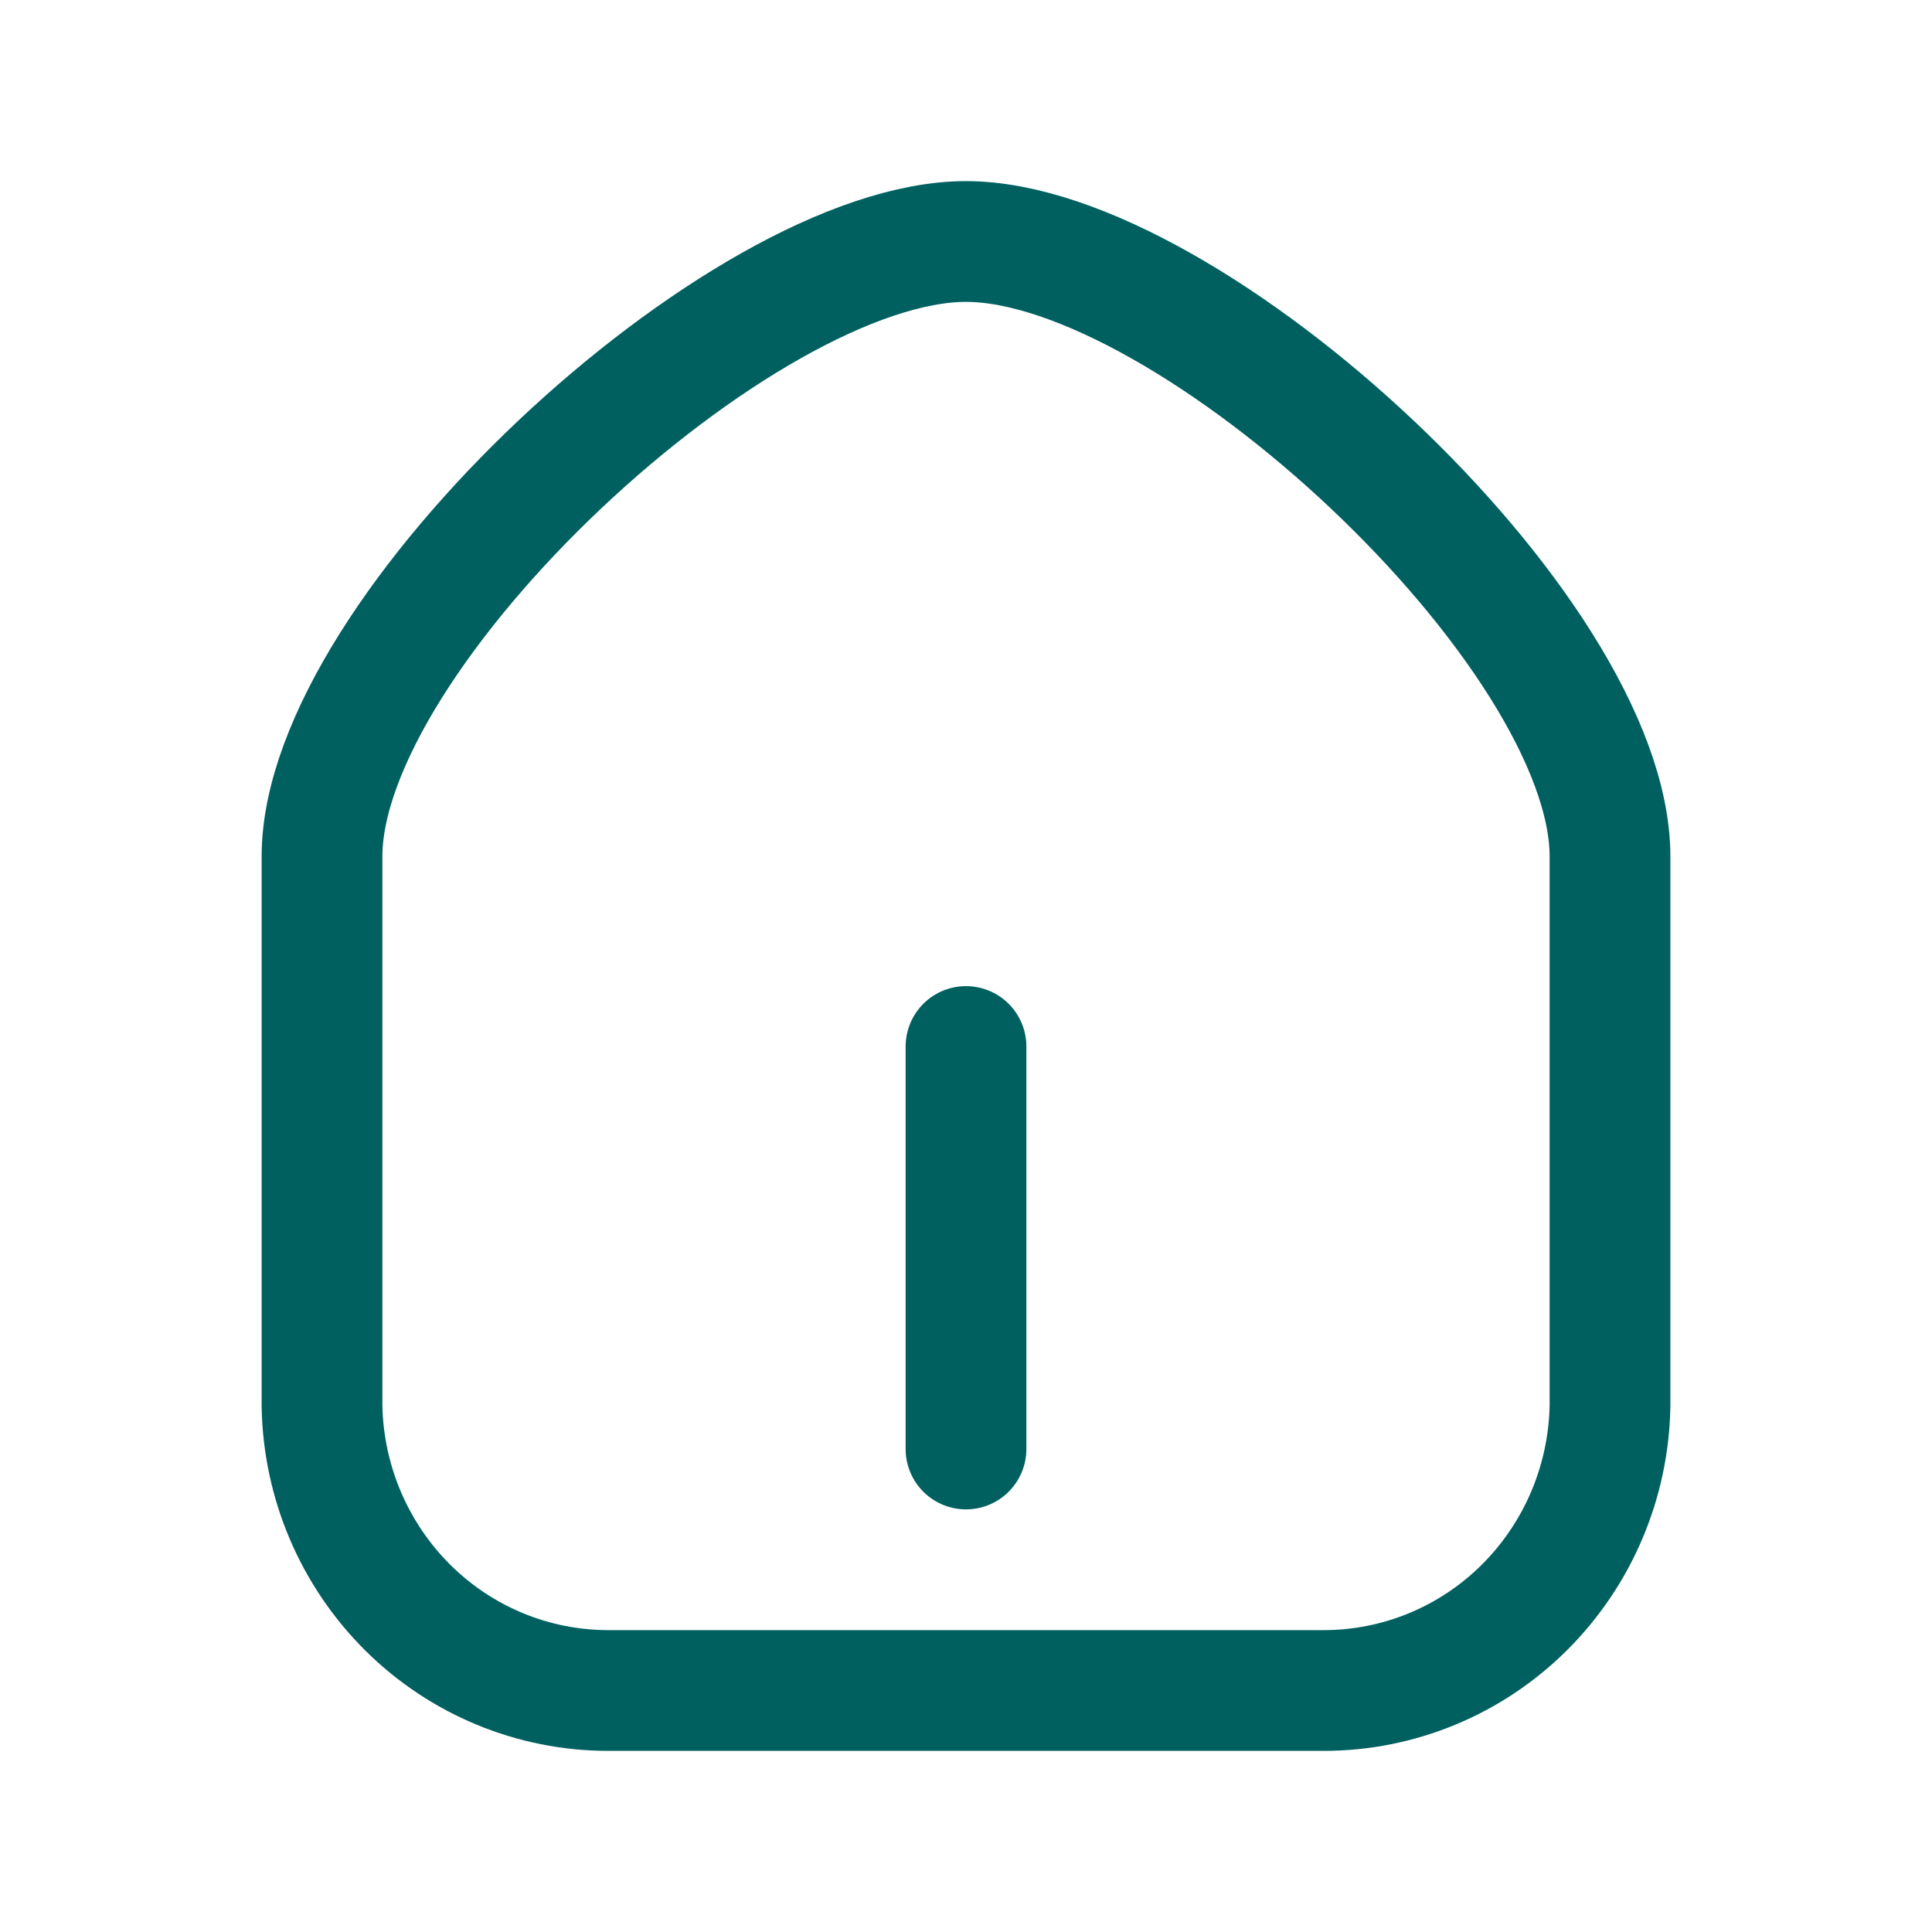
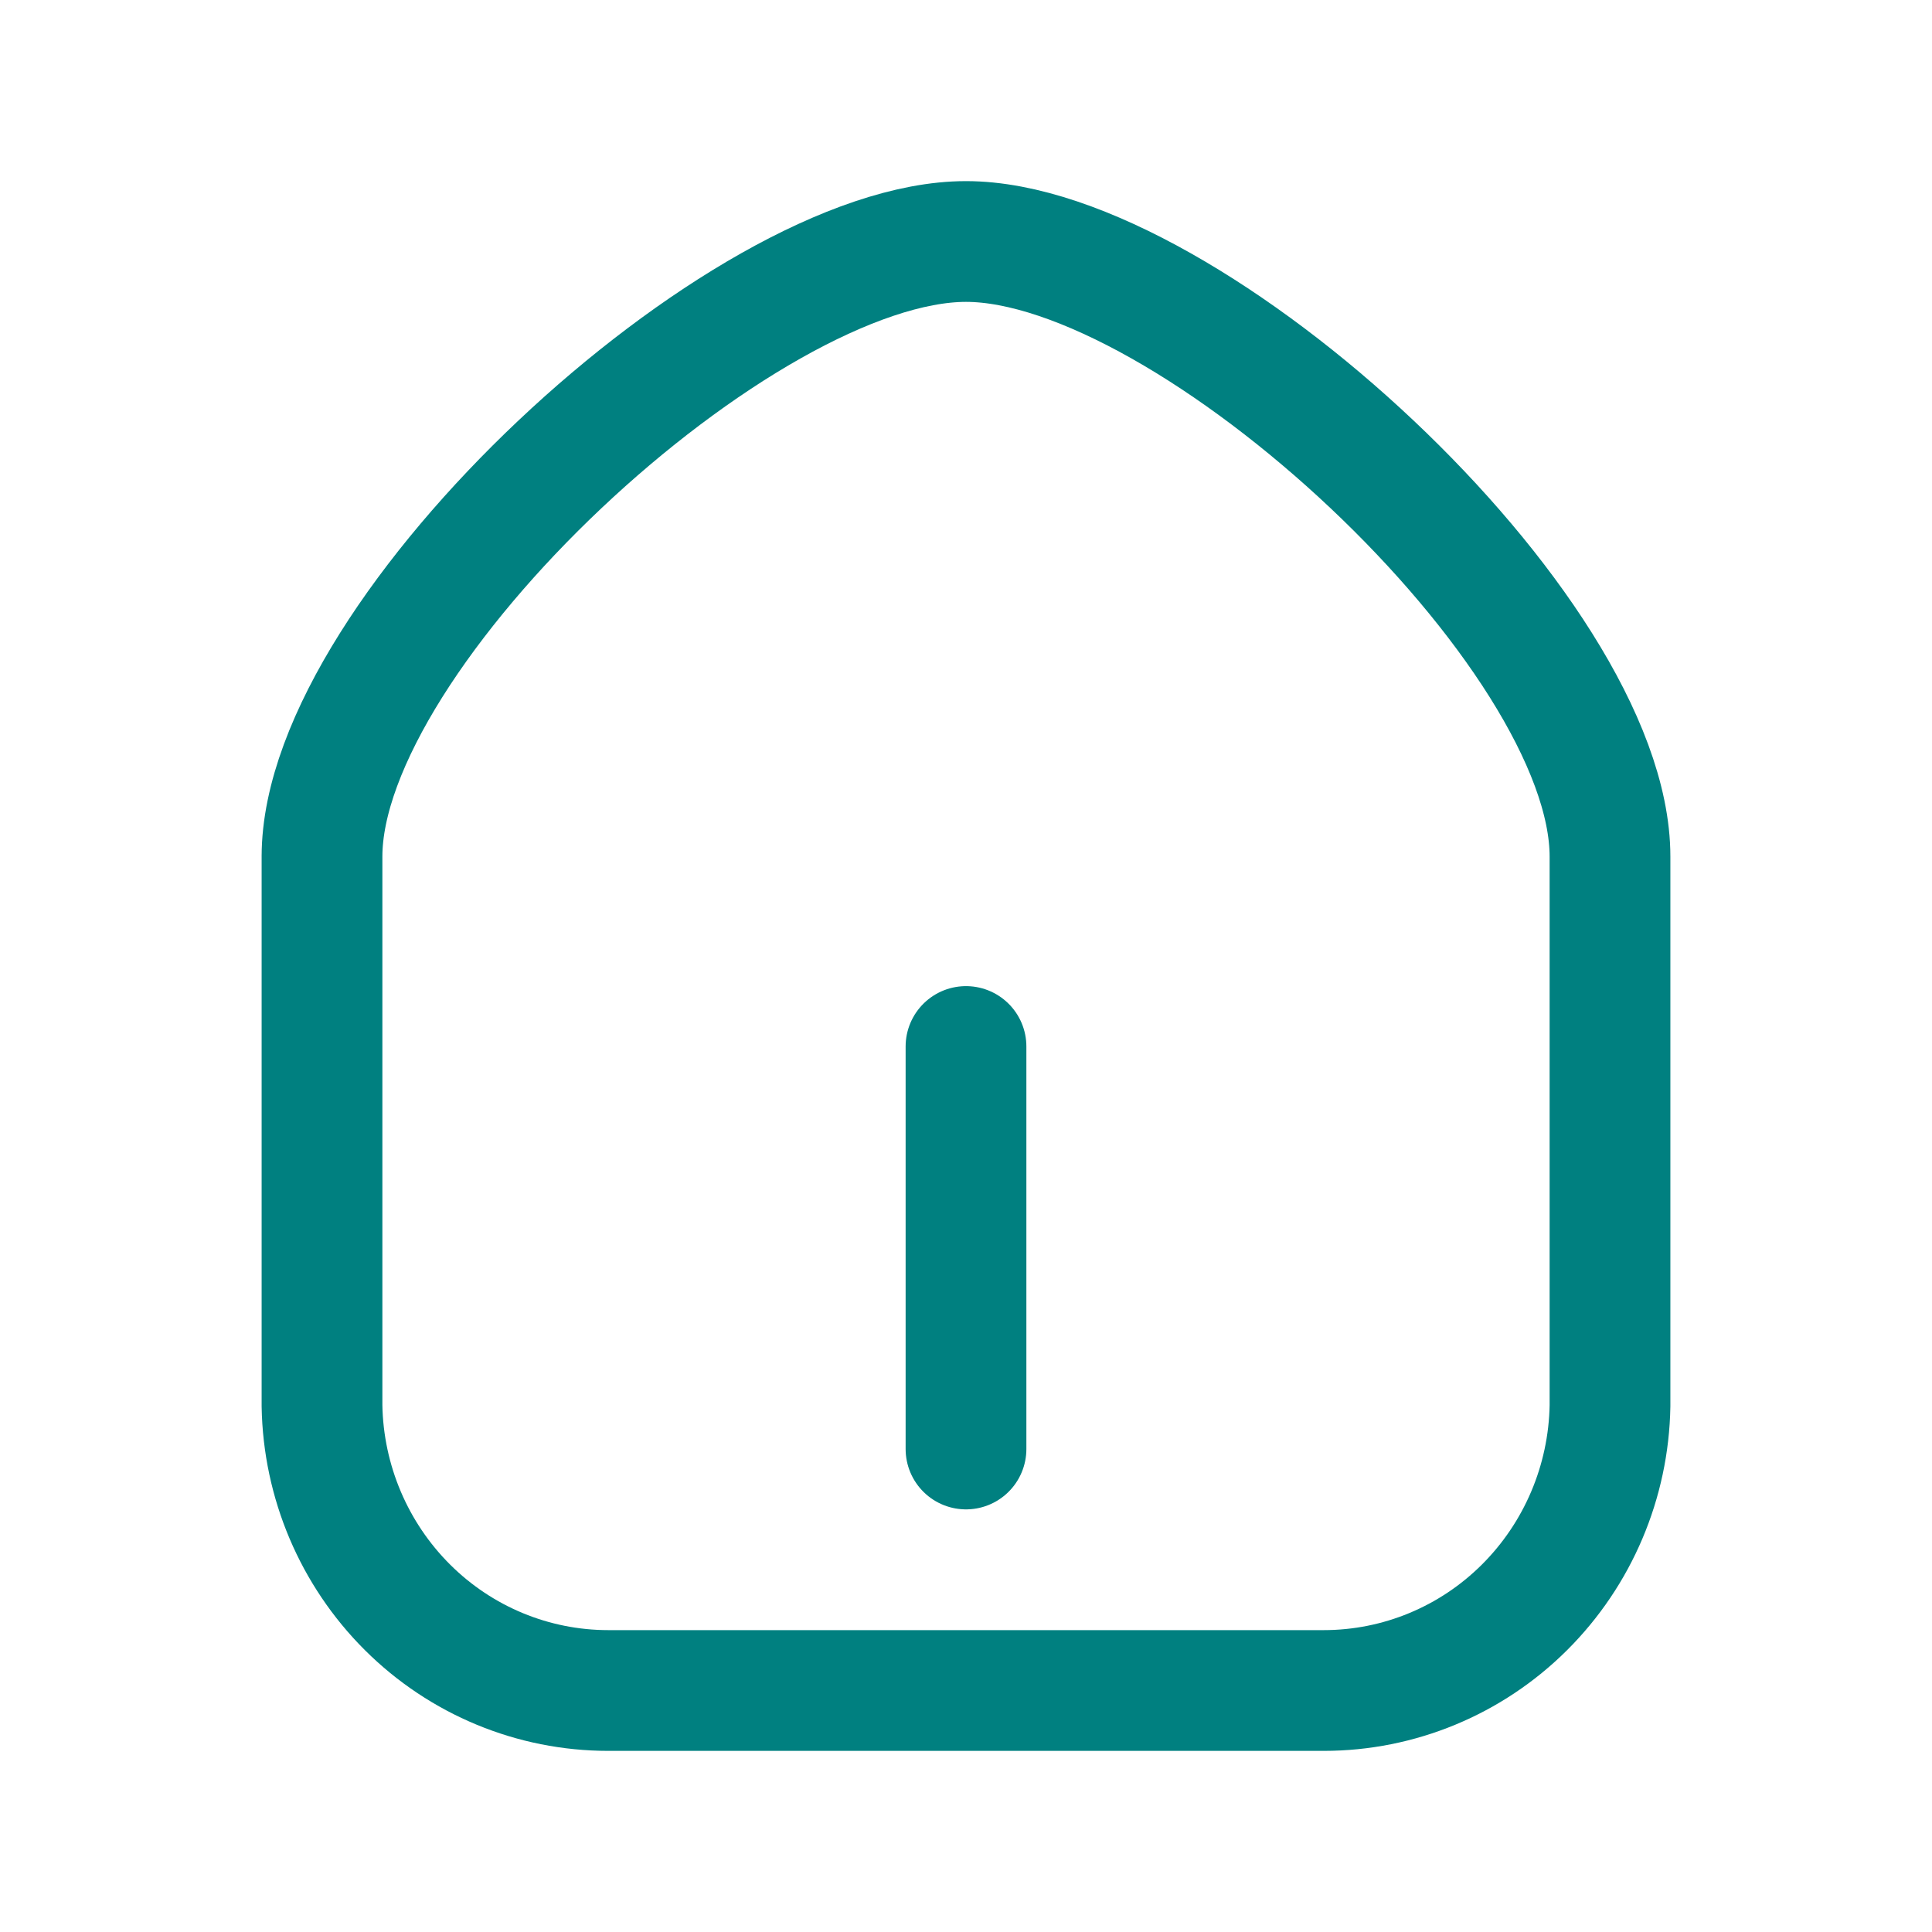
<svg xmlns="http://www.w3.org/2000/svg" width="24" height="24" viewBox="0 0 24 24" fill="none">
-   <path d="M12 13V18Z" fill="#006060" />
-   <path d="M12 13V18" stroke="#006060" stroke-width="1.5" stroke-linecap="round" stroke-linejoin="round" />
-   <path d="M4 10.641C4 7.833 9.218 3 12 3C14.782 3 20 7.833 20 10.641V17.463C19.984 18.407 19.602 19.306 18.937 19.968C18.272 20.63 17.377 21 16.444 21H7.556C6.623 21 5.728 20.63 5.063 19.968C4.398 19.306 4.016 18.407 4 17.463V10.623" stroke="#006060" stroke-width="1.5" stroke-linecap="round" stroke-linejoin="round" />
+   <path d="M12 13V18Z" fill="#008080" />
+   <path d="M12 13V18" stroke="#008080" stroke-width="1.5" stroke-linecap="round" stroke-linejoin="round" />
+   <path d="M4 10.641C4 7.833 9.218 3 12 3C14.782 3 20 7.833 20 10.641V17.463C19.984 18.407 19.602 19.306 18.937 19.968C18.272 20.63 17.377 21 16.444 21H7.556C6.623 21 5.728 20.63 5.063 19.968C4.398 19.306 4.016 18.407 4 17.463V10.623" stroke="#008080" stroke-width="1.5" stroke-linecap="round" stroke-linejoin="round" />
</svg>
